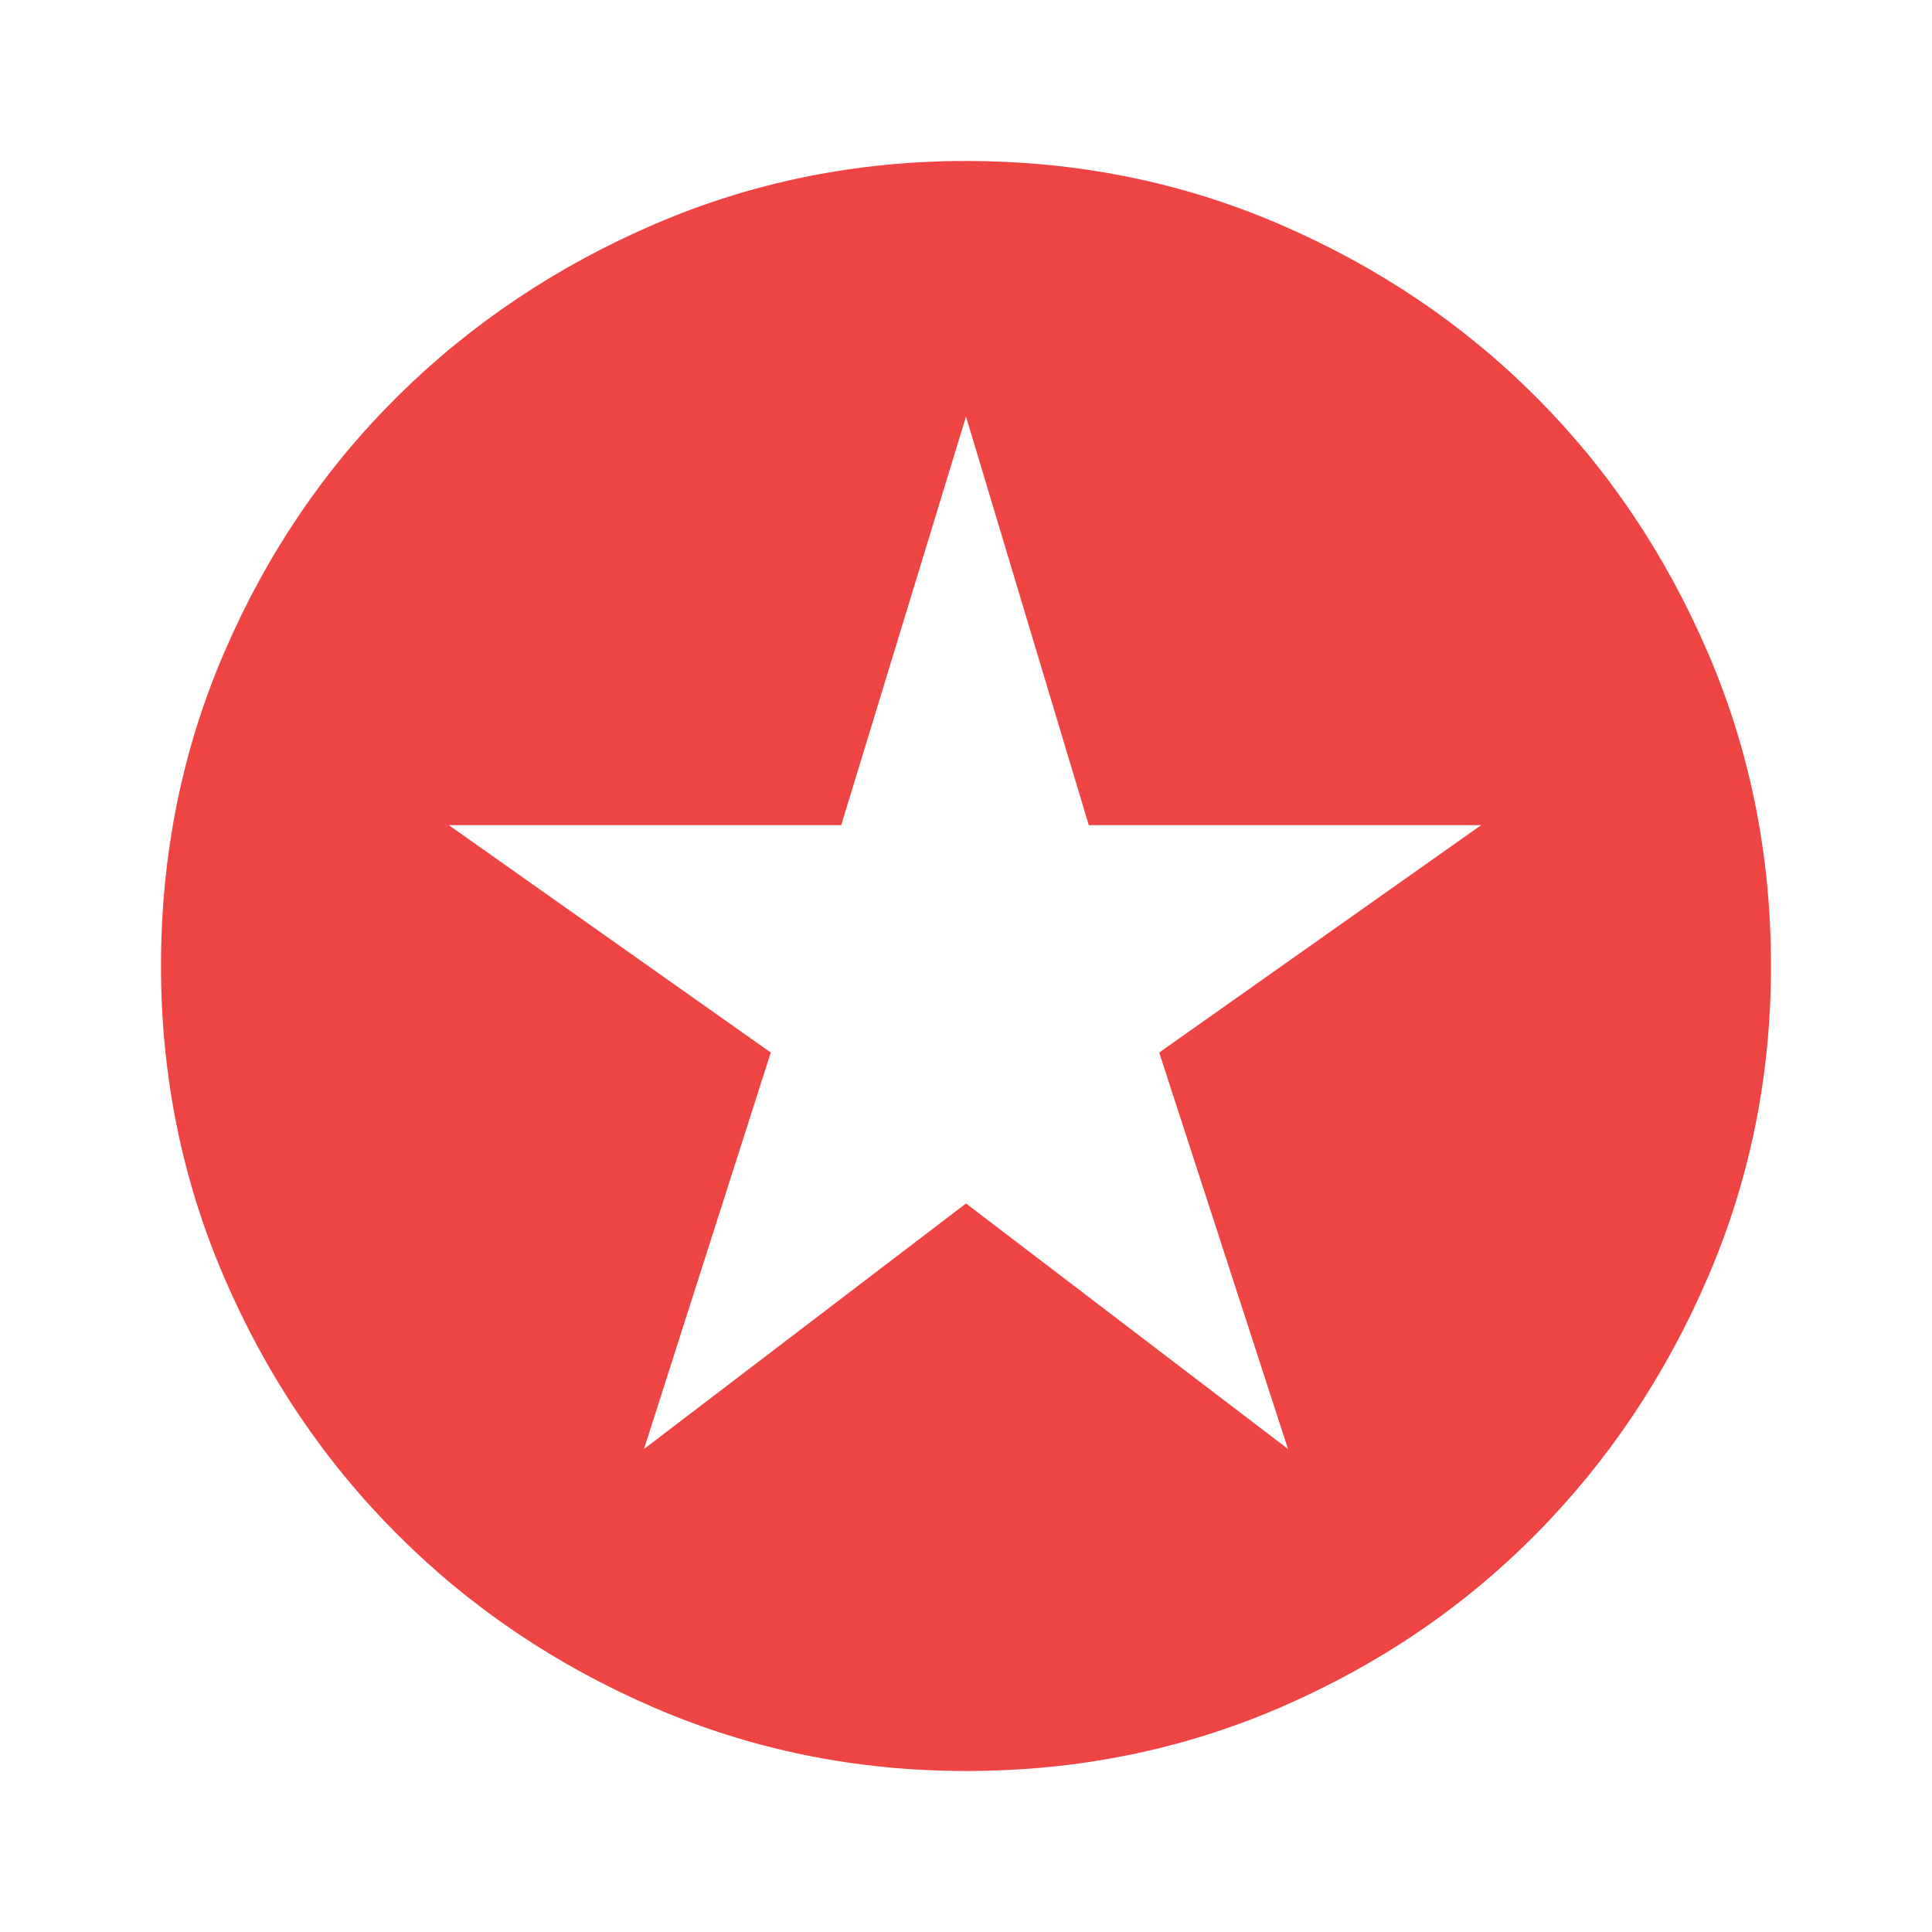
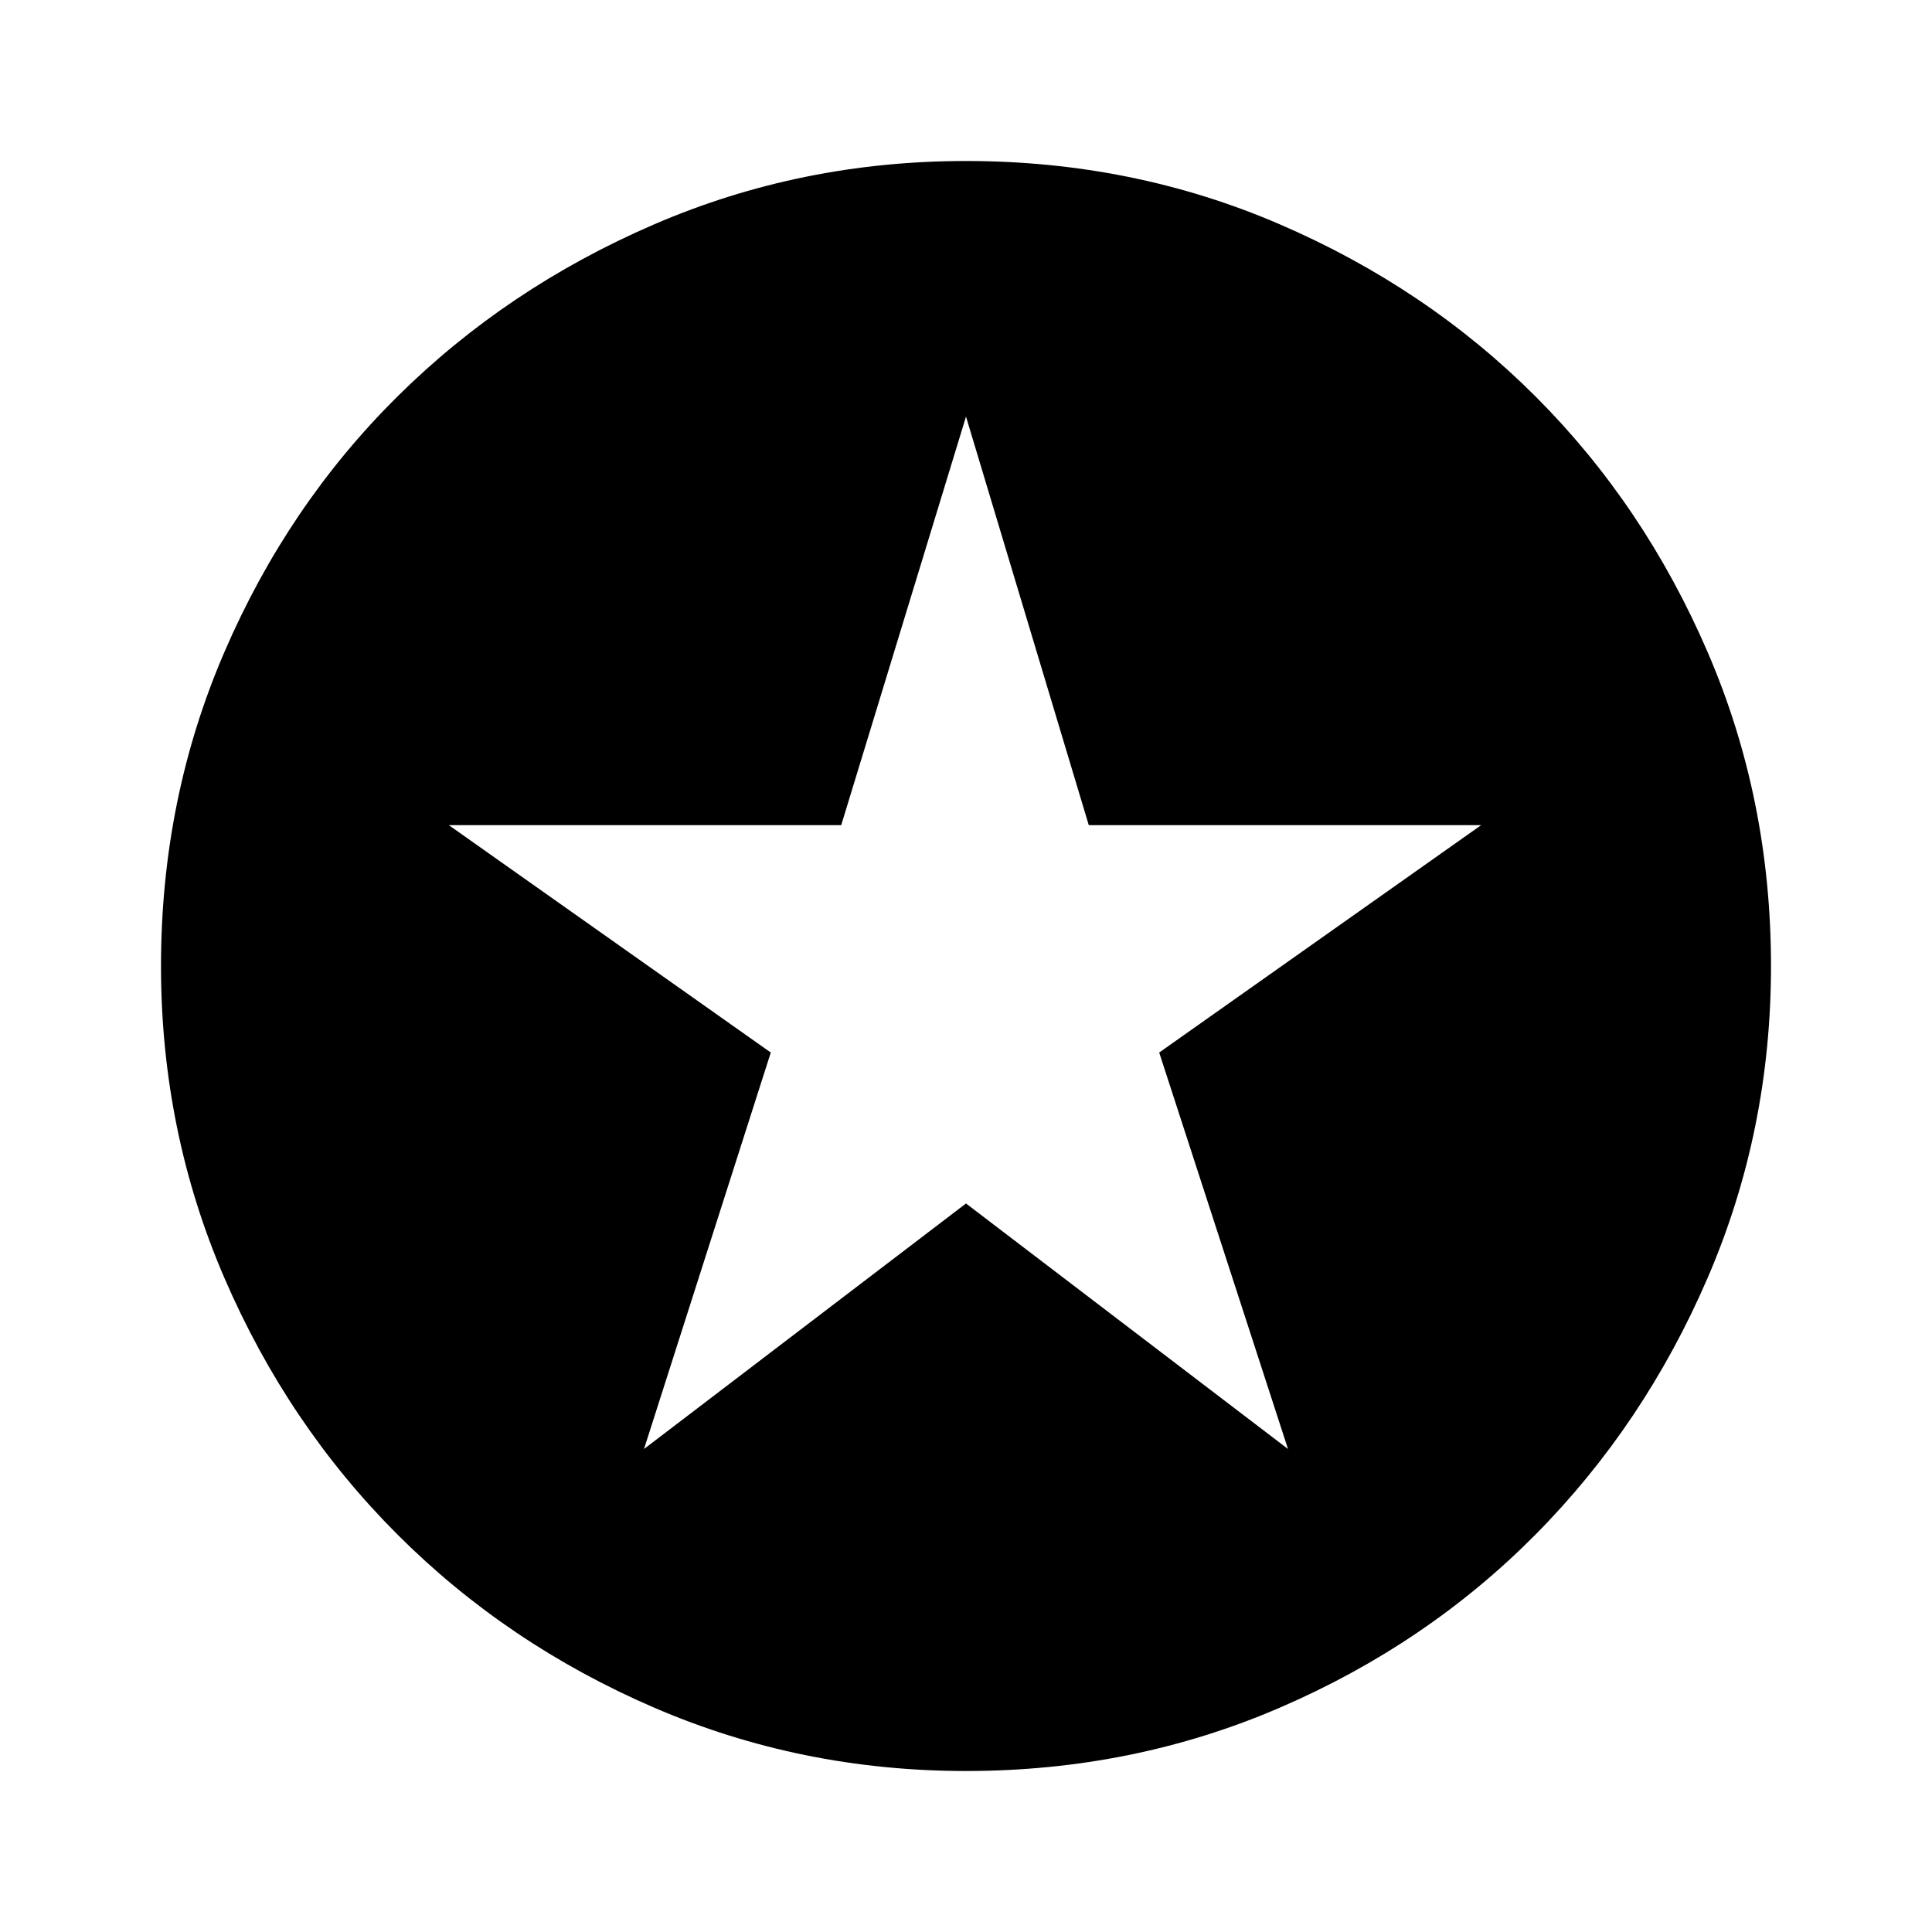
<svg xmlns="http://www.w3.org/2000/svg" height="48" width="48">
-   <path fill="#ef4444" d="m16 36 8-6.1 8 6.1-3.2-9.85 8-5.65h-9.75L24 10.35 20.9 20.5h-9.75l8 5.65Zm8 8q-4.1 0-7.75-1.575-3.65-1.575-6.375-4.3-2.725-2.725-4.3-6.375Q4 28.1 4 24q0-4.15 1.575-7.8 1.575-3.65 4.3-6.35 2.725-2.7 6.375-4.275Q19.9 4 24 4q4.15 0 7.8 1.575 3.65 1.575 6.35 4.275 2.7 2.7 4.275 6.35Q44 19.85 44 24q0 4.1-1.575 7.75-1.575 3.65-4.275 6.375t-6.35 4.3Q28.15 44 24 44Z" />
+   <path fill="#000000" d="m16 36 8-6.1 8 6.1-3.2-9.85 8-5.65h-9.75L24 10.35 20.9 20.5h-9.75l8 5.65Zm8 8q-4.1 0-7.75-1.575-3.65-1.575-6.375-4.3-2.725-2.725-4.3-6.375Q4 28.1 4 24q0-4.15 1.575-7.8 1.575-3.65 4.3-6.35 2.725-2.7 6.375-4.275Q19.9 4 24 4q4.15 0 7.8 1.575 3.65 1.575 6.35 4.275 2.7 2.7 4.275 6.35Q44 19.85 44 24q0 4.1-1.575 7.75-1.575 3.65-4.275 6.375t-6.35 4.3Q28.15 44 24 44Z" />
</svg>
